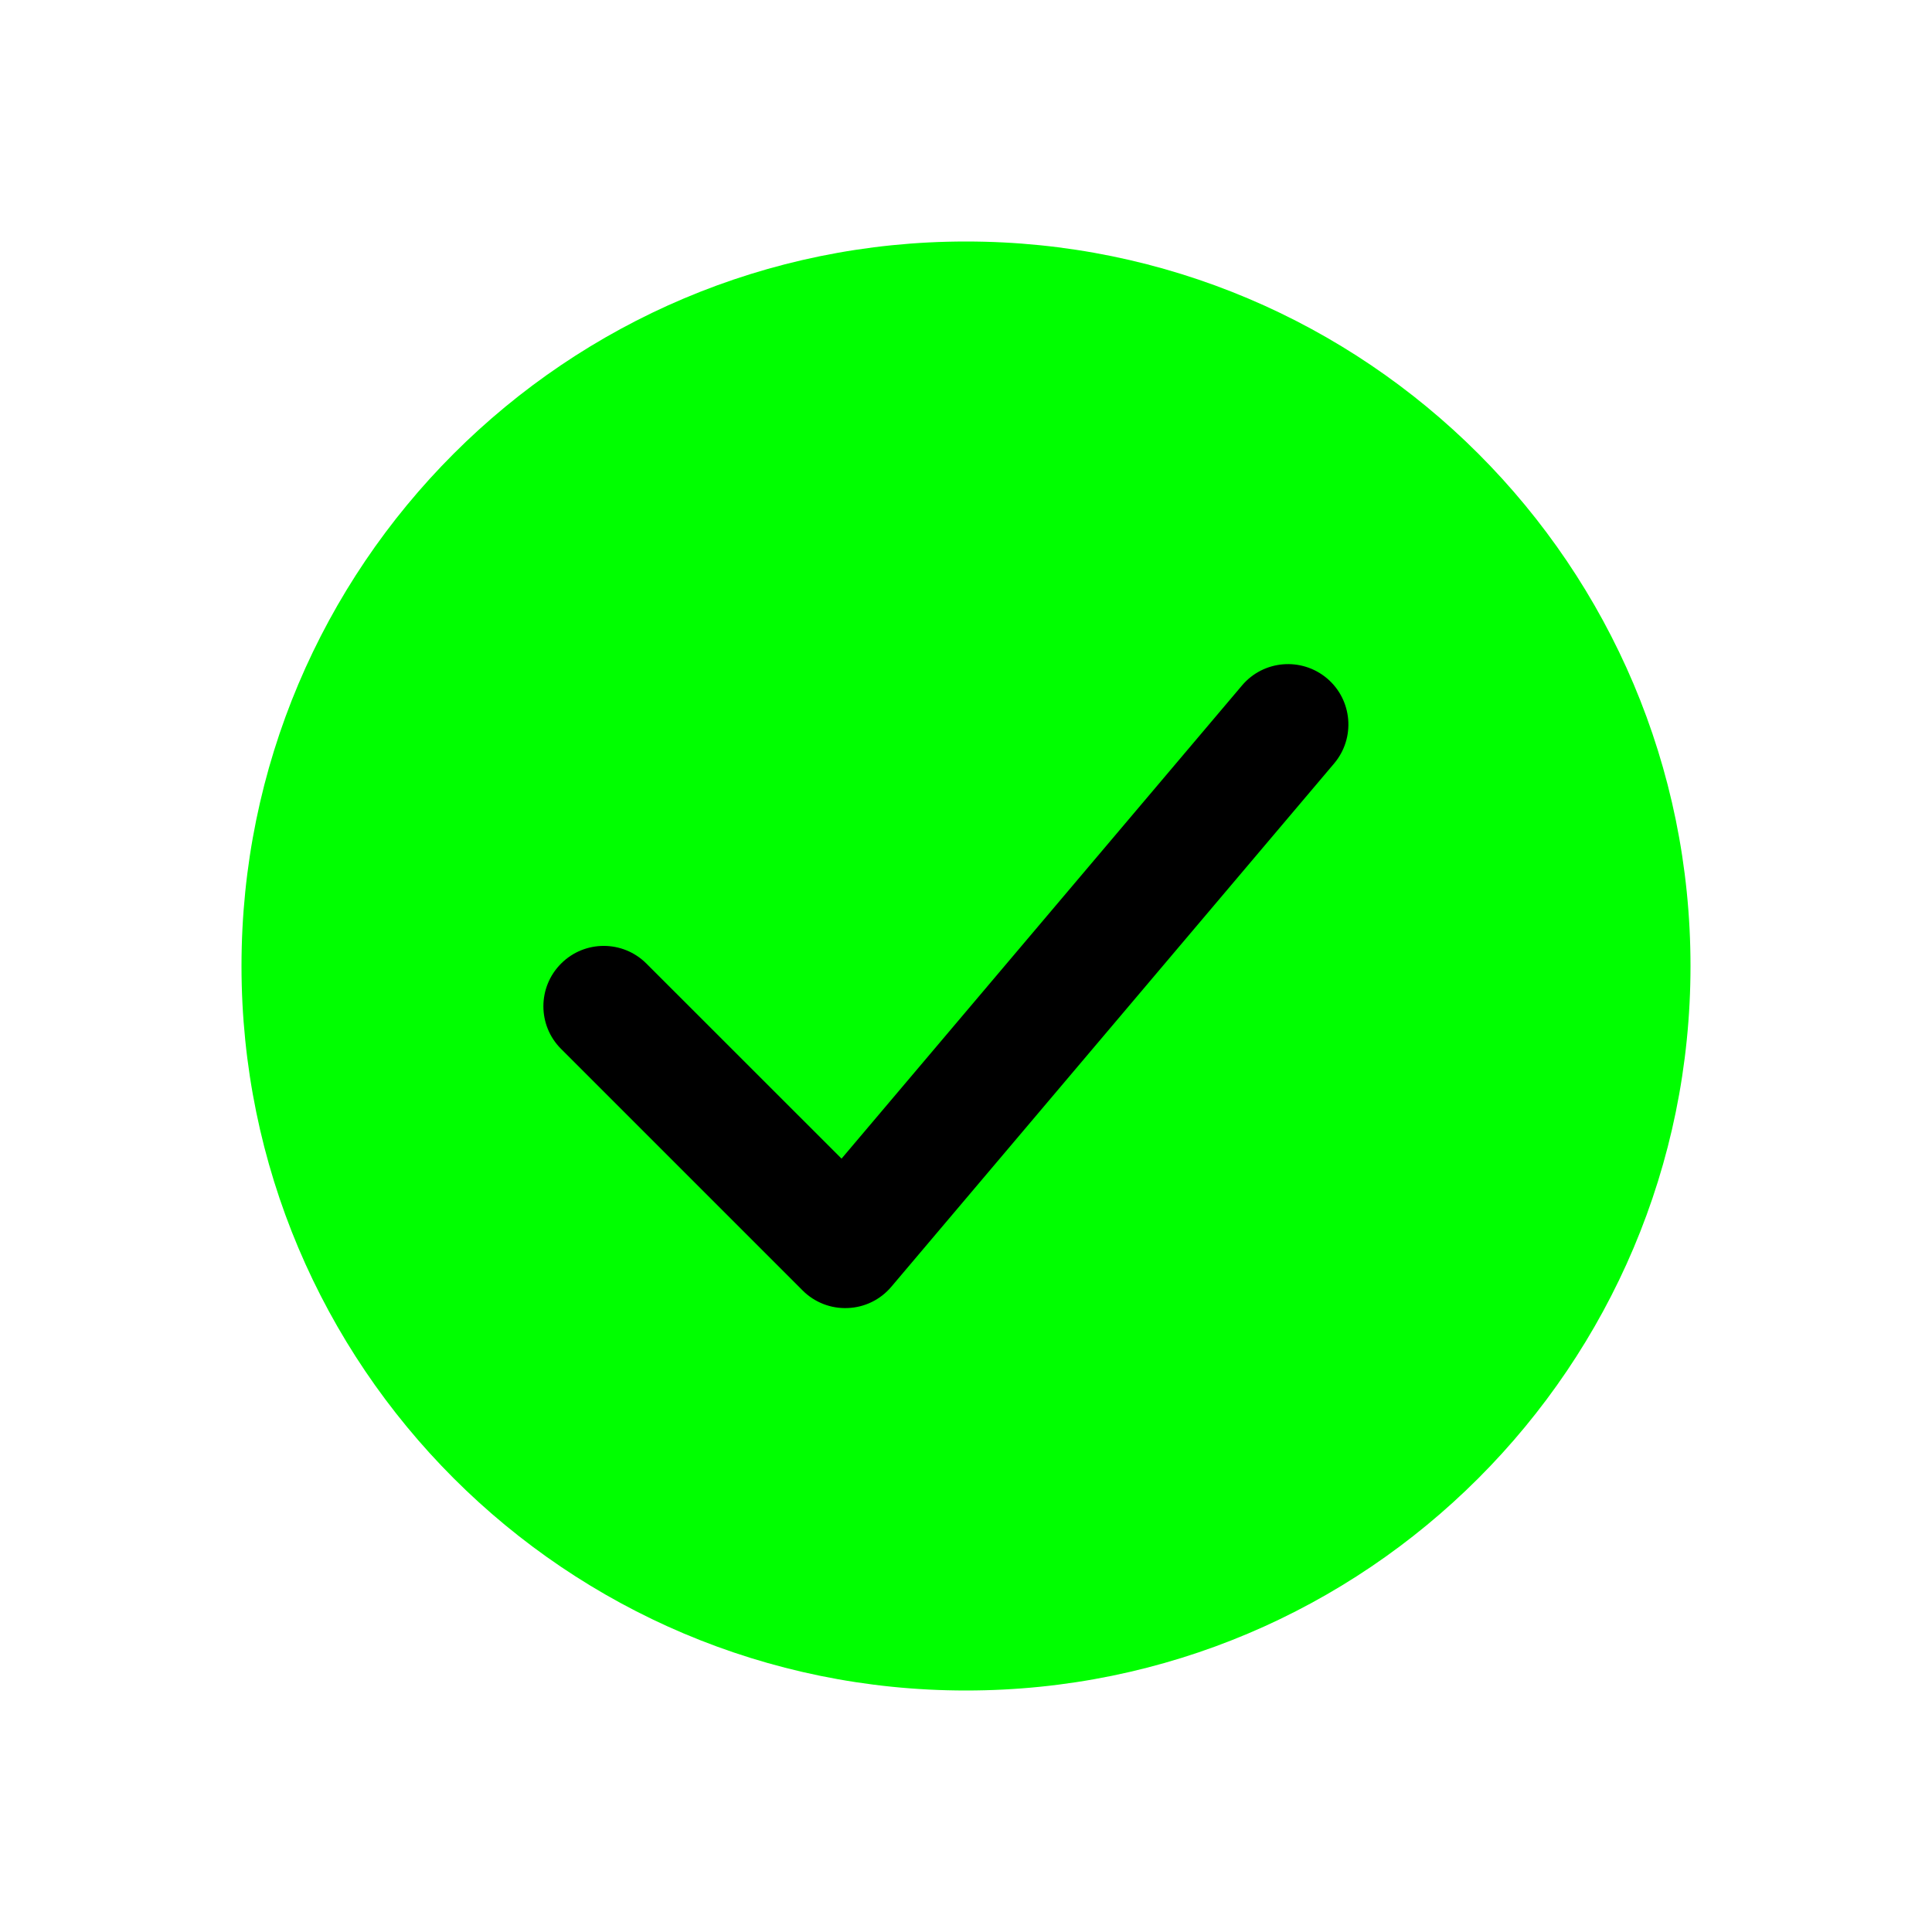
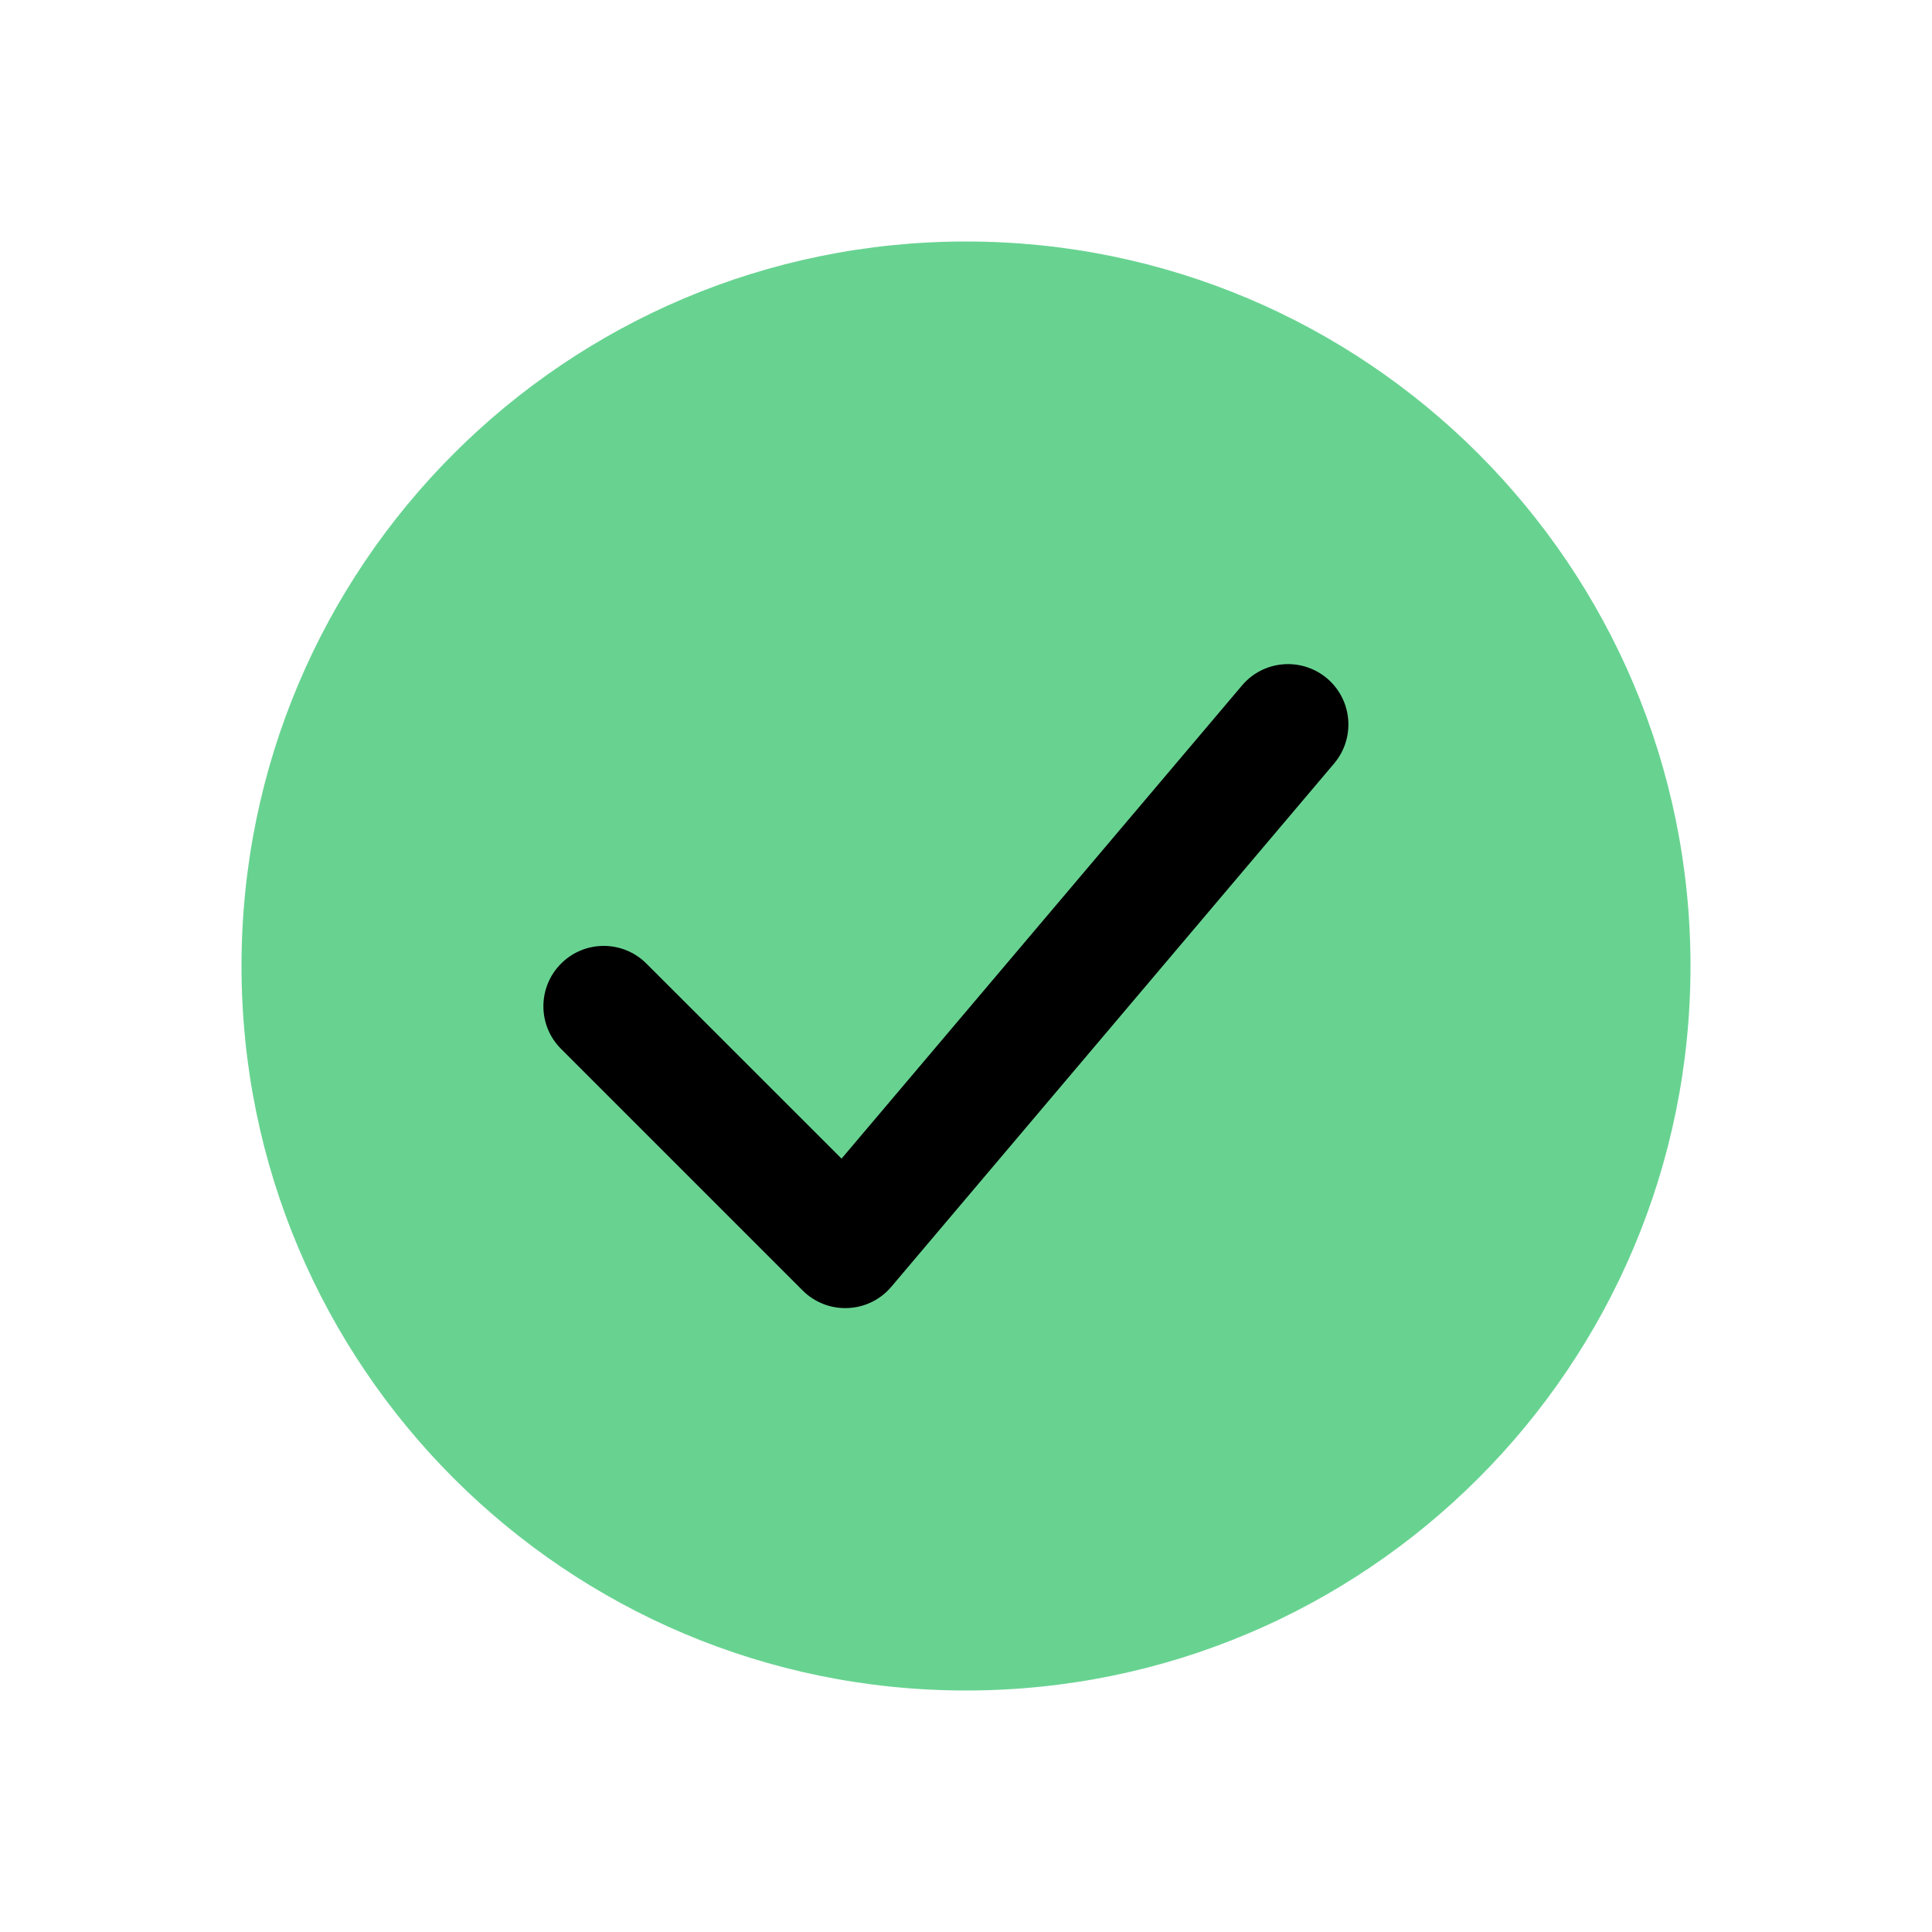
<svg xmlns="http://www.w3.org/2000/svg" width="24" height="24" viewBox="0 0 24 24" fill="none" focusable="false" role="img">
-   <path fill="#00ff00" fill-rule="evenodd" d="M12 21C16.971 21 21 16.971 21 12C21 7.029 16.971 3 12 3C7.029 3 3 7.029 3 12C3 16.971 7.029 21 12 21Z" clip-rule="evenodd" />
+   <path fill="#68D391" fill-rule="evenodd" d="M12 21C16.971 21 21 16.971 21 12C21 7.029 16.971 3 12 3C7.029 3 3 7.029 3 12C3 16.971 7.029 21 12 21Z" clip-rule="evenodd" />
  <path fill="#000" fill-rule="evenodd" d="M16.573 9.484C16.84 9.168 16.801 8.695 16.485 8.427C16.168 8.16 15.695 8.199 15.428 8.516L10.454 14.393L8.03 11.97C7.737 11.677 7.263 11.677 6.97 11.97C6.677 12.263 6.677 12.738 6.97 13.03L9.97 16.03C10.118 16.179 10.322 16.258 10.531 16.249C10.741 16.241 10.937 16.145 11.072 15.985L16.573 9.484Z" clip-rule="evenodd" />
</svg>
